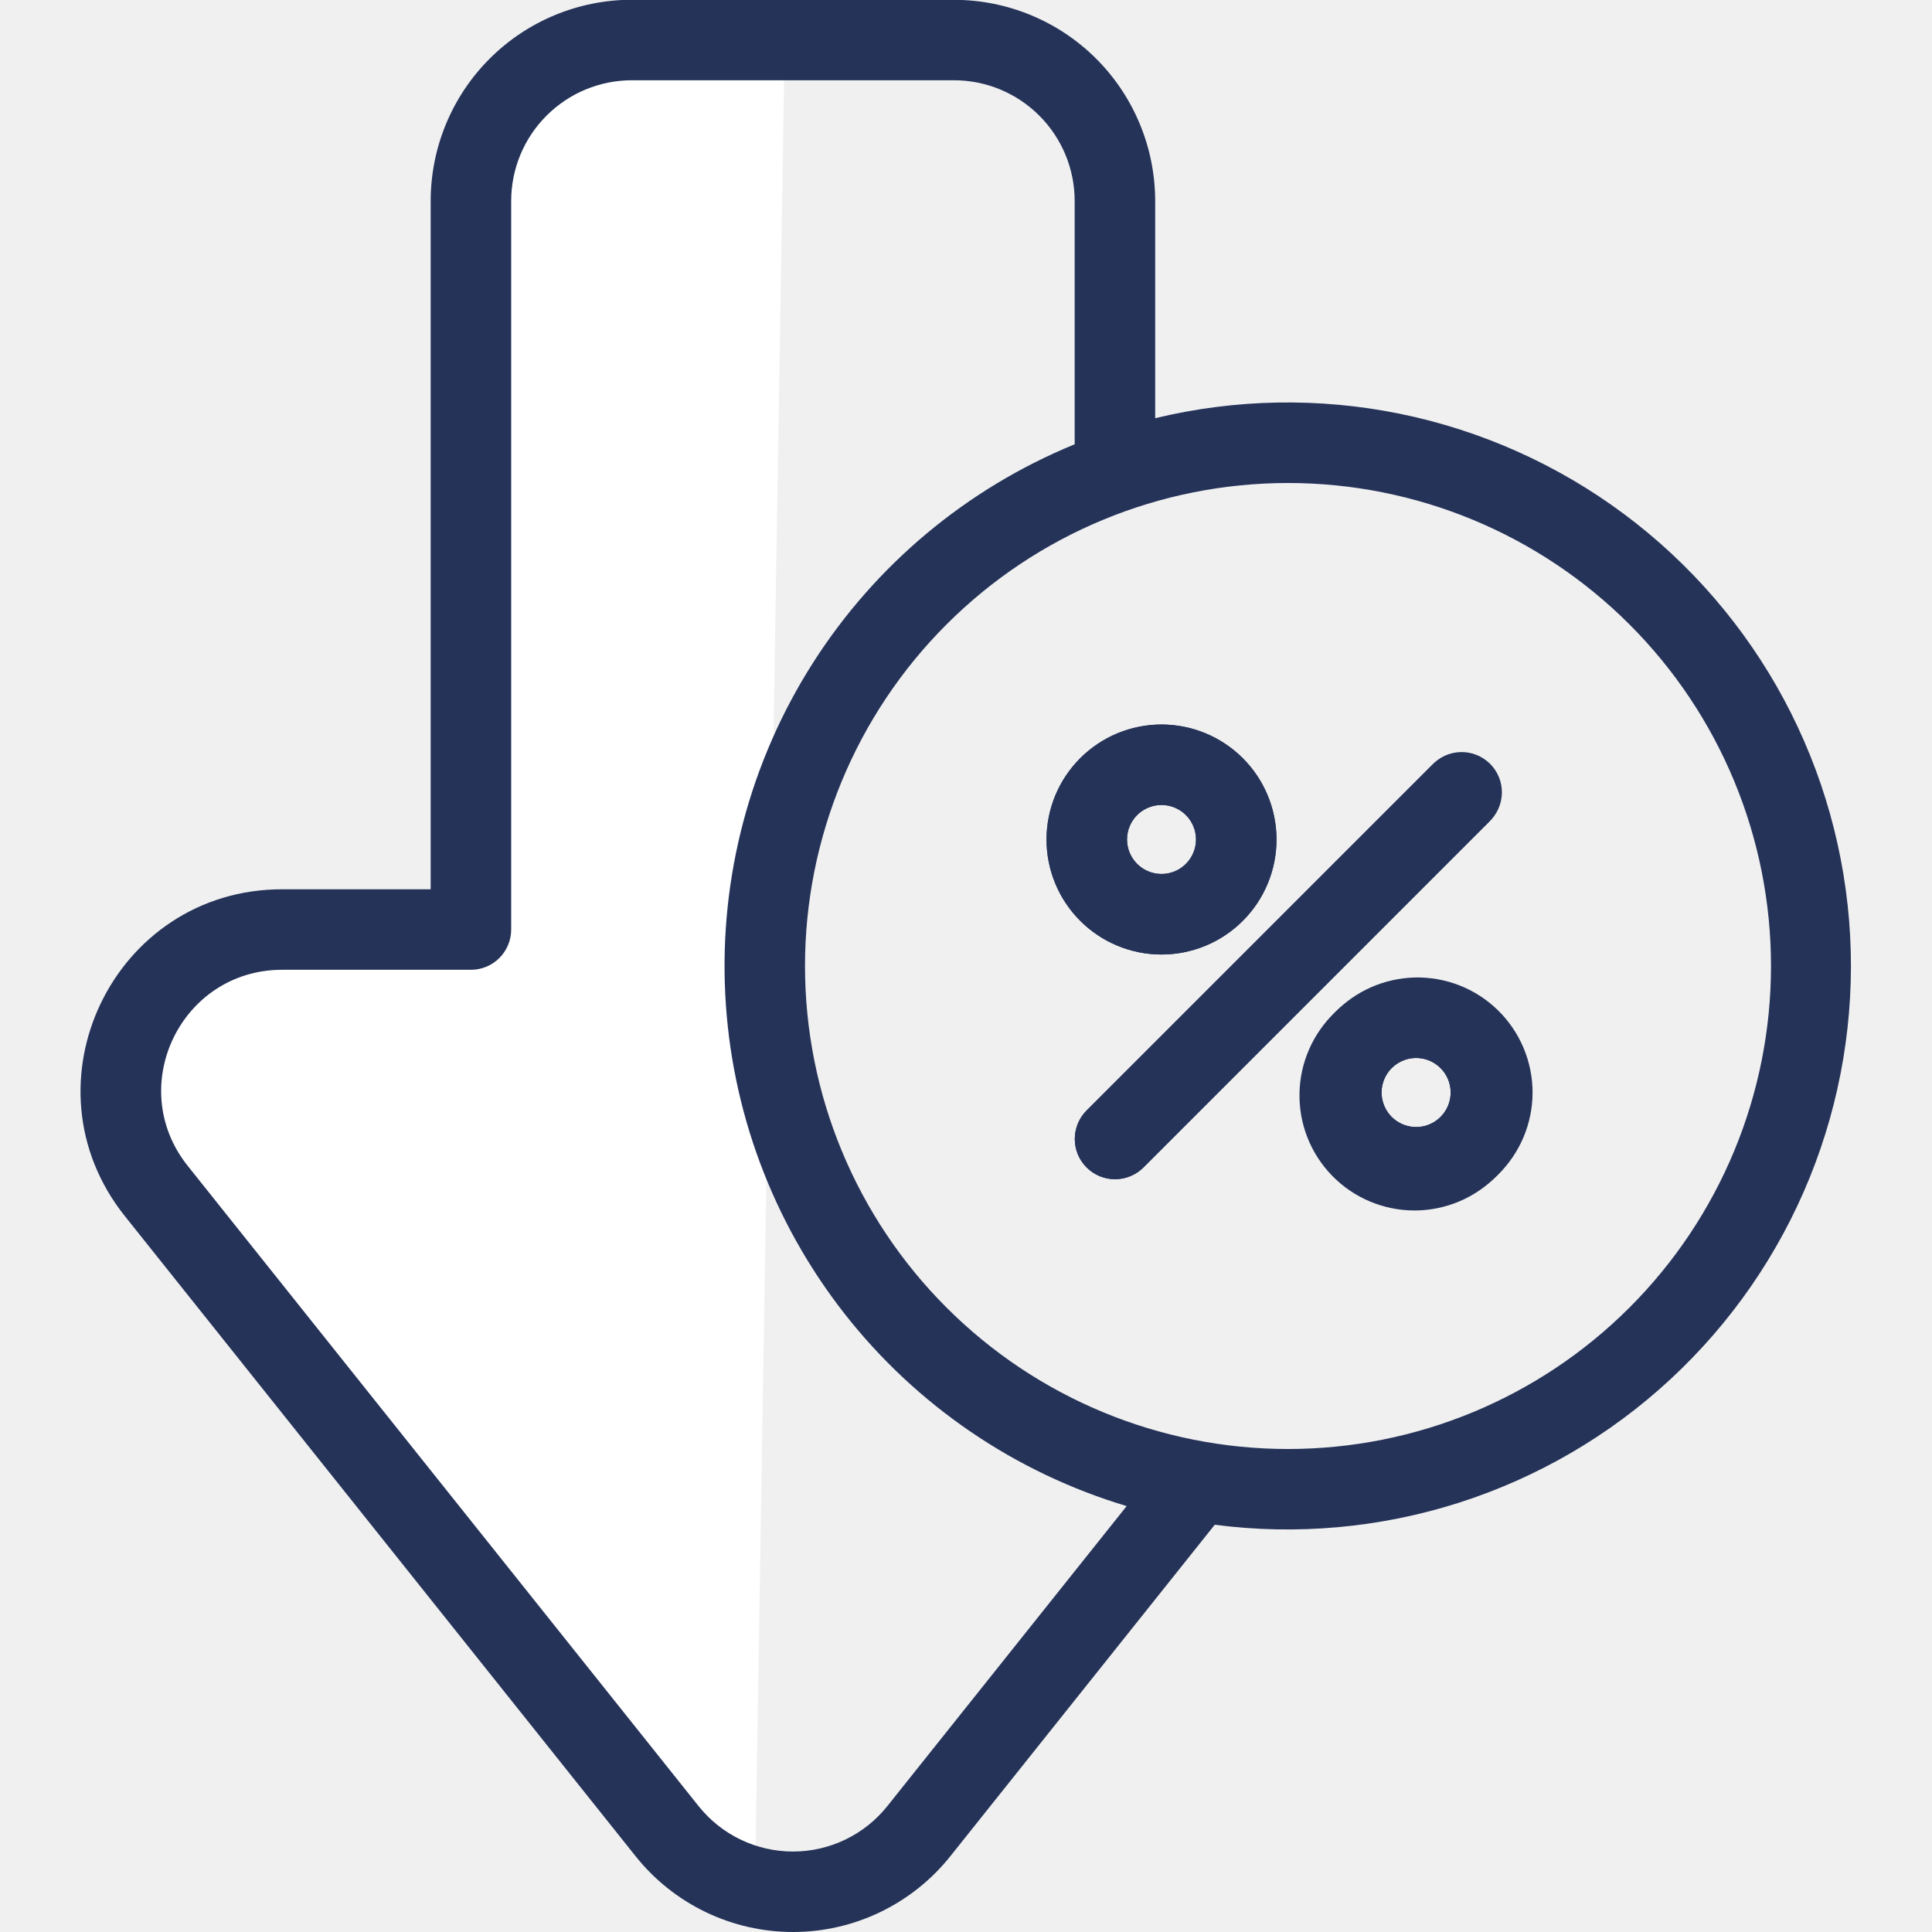
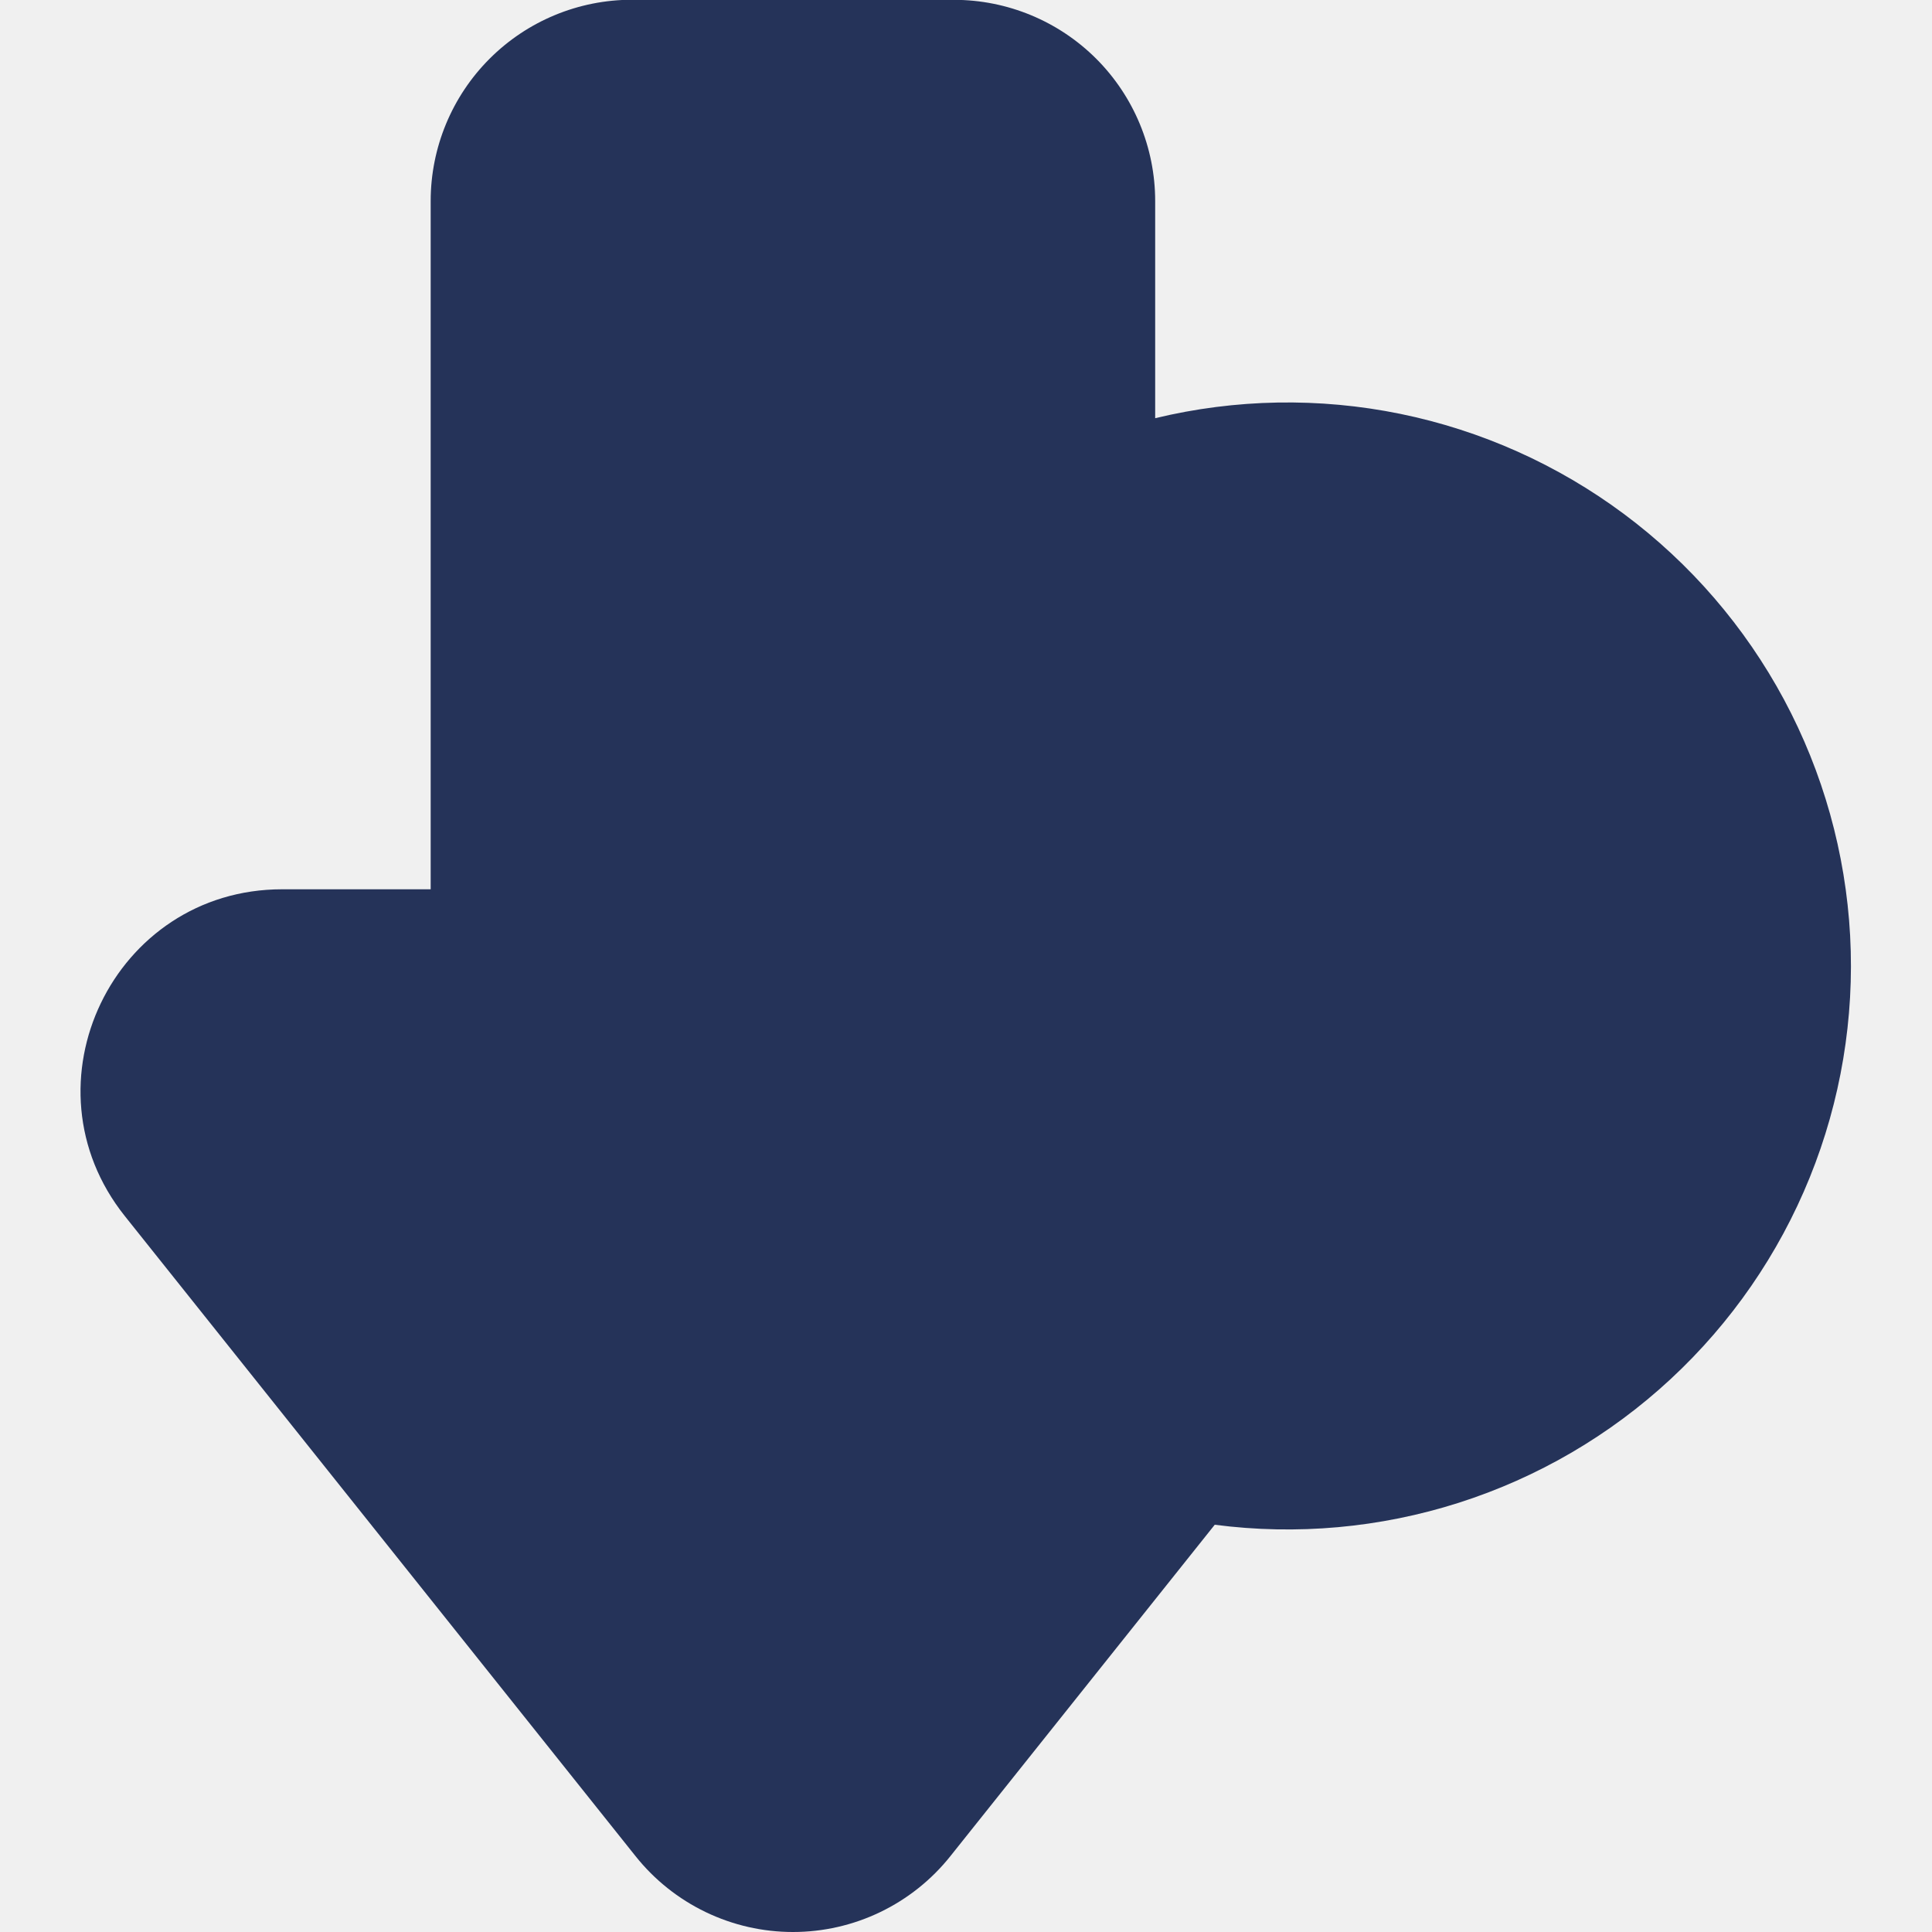
<svg xmlns="http://www.w3.org/2000/svg" width="48" height="48" viewBox="0 0 48 48" fill="none">
  <g clip-path="url(#clip0_60480_6272)">
    <path d="M19.5 0.75L18.75 47.25L3 27.75L5.25 23.25H12V3L14.25 0.75H19.5Z" fill="white" />
    <mask id="mask0_60480_6272" style="mask-type:luminance" maskUnits="userSpaceOnUse" x="0" y="0" width="48" height="48">
      <path d="M0 0H48V48H0V0Z" fill="white" />
    </mask>
    <g mask="url(#mask0_60480_6272)">
-       <path fill-rule="evenodd" clip-rule="evenodd" d="M36.992 19.008C37.179 19.195 37.285 19.45 37.285 19.715C37.285 19.98 37.179 20.235 36.992 20.422L28.422 28.992C28.33 29.087 28.219 29.164 28.097 29.216C27.975 29.268 27.844 29.296 27.711 29.297C27.579 29.298 27.447 29.273 27.324 29.223C27.201 29.172 27.09 29.098 26.996 29.004C26.902 28.91 26.827 28.799 26.777 28.676C26.727 28.553 26.702 28.421 26.703 28.289C26.704 28.156 26.732 28.025 26.784 27.903C26.836 27.781 26.913 27.67 27.008 27.578L35.578 19.008C35.766 18.82 36.02 18.715 36.285 18.715C36.55 18.715 36.804 18.82 36.992 19.008ZM28.858 21.714C29.085 21.714 29.303 21.624 29.464 21.463C29.625 21.302 29.715 21.084 29.715 20.857C29.715 20.63 29.625 20.412 29.464 20.251C29.303 20.09 29.085 20 28.858 20C28.631 20 28.413 20.09 28.252 20.251C28.091 20.412 28.001 20.63 28.001 20.857C28.001 21.084 28.091 21.302 28.252 21.463C28.413 21.624 28.631 21.714 28.858 21.714ZM28.858 23.714C29.233 23.714 29.605 23.64 29.951 23.497C30.298 23.353 30.613 23.142 30.878 22.877C31.143 22.612 31.354 22.297 31.497 21.95C31.641 21.604 31.715 21.232 31.715 20.857C31.715 20.482 31.641 20.11 31.497 19.764C31.354 19.417 31.143 19.102 30.878 18.837C30.613 18.572 30.298 18.361 29.951 18.218C29.605 18.074 29.233 18 28.858 18C28.1 18 27.374 18.301 26.838 18.837C26.302 19.373 26.001 20.099 26.001 20.857C26.001 21.615 26.302 22.341 26.838 22.877C27.374 23.413 28.1 23.714 28.858 23.714ZM35.142 28C35.258 28.006 35.374 27.988 35.483 27.947C35.592 27.907 35.691 27.844 35.775 27.764C35.859 27.684 35.926 27.588 35.972 27.481C36.018 27.374 36.041 27.259 36.041 27.143C36.041 27.027 36.018 26.912 35.972 26.805C35.926 26.698 35.859 26.602 35.775 26.522C35.691 26.442 35.592 26.38 35.483 26.339C35.374 26.298 35.258 26.28 35.142 26.286C34.922 26.297 34.714 26.392 34.562 26.551C34.41 26.711 34.325 26.923 34.325 27.143C34.325 27.363 34.41 27.575 34.562 27.735C34.714 27.894 34.922 27.989 35.142 28ZM35.142 30C35.523 30.01 35.903 29.944 36.259 29.805C36.614 29.666 36.938 29.457 37.212 29.191C37.485 28.924 37.702 28.606 37.851 28.254C37.999 27.902 38.076 27.525 38.076 27.143C38.076 26.761 37.999 26.384 37.851 26.032C37.702 25.68 37.485 25.362 37.212 25.096C36.938 24.829 36.614 24.62 36.259 24.481C35.903 24.342 35.523 24.276 35.142 24.286C34.397 24.306 33.69 24.615 33.17 25.149C32.65 25.683 32.36 26.398 32.36 27.143C32.36 27.888 32.65 28.603 33.17 29.137C33.69 29.671 34.397 29.98 35.142 30Z" fill="#253359" />
-       <path fill-rule="evenodd" clip-rule="evenodd" d="M36.992 20.42C37.091 20.329 37.171 20.218 37.226 20.095C37.281 19.972 37.311 19.84 37.314 19.705C37.317 19.57 37.292 19.436 37.242 19.311C37.191 19.186 37.116 19.072 37.021 18.977C36.925 18.882 36.812 18.807 36.687 18.757C36.562 18.706 36.428 18.682 36.293 18.685C36.158 18.688 36.025 18.718 35.902 18.773C35.78 18.829 35.669 18.909 35.578 19.008L27.008 27.578C26.913 27.67 26.836 27.781 26.784 27.903C26.732 28.025 26.704 28.156 26.703 28.289C26.702 28.422 26.727 28.553 26.777 28.676C26.828 28.799 26.902 28.911 26.996 29.005C27.09 29.098 27.201 29.173 27.324 29.223C27.447 29.273 27.579 29.299 27.711 29.297C27.844 29.296 27.975 29.269 28.097 29.216C28.219 29.164 28.33 29.088 28.422 28.992L36.992 20.42ZM31.714 20.858C31.714 21.616 31.413 22.343 30.877 22.878C30.341 23.414 29.615 23.715 28.857 23.715C28.099 23.715 27.373 23.414 26.837 22.878C26.301 22.343 26 21.616 26 20.858C26 20.1 26.301 19.374 26.837 18.838C27.373 18.302 28.099 18.001 28.857 18.001C29.615 18.001 30.341 18.302 30.877 18.838C31.413 19.374 31.714 20.1 31.714 20.858ZM38 27.14C38.01 27.522 37.944 27.901 37.805 28.257C37.666 28.612 37.457 28.936 37.191 29.21C36.924 29.483 36.606 29.701 36.254 29.849C35.903 29.997 35.525 30.074 35.143 30.074C34.761 30.074 34.383 29.997 34.032 29.849C33.68 29.701 33.362 29.483 33.096 29.21C32.829 28.936 32.62 28.612 32.481 28.257C32.342 27.901 32.276 27.522 32.286 27.14C32.306 26.395 32.615 25.688 33.149 25.168C33.683 24.648 34.398 24.358 35.143 24.358C35.888 24.358 36.603 24.648 37.137 25.168C37.671 25.688 37.98 26.395 38 27.14ZM29.714 20.856C29.714 21.083 29.624 21.301 29.463 21.462C29.302 21.623 29.084 21.713 28.857 21.713C28.63 21.713 28.412 21.623 28.251 21.462C28.09 21.301 28 21.083 28 20.856C28 20.629 28.09 20.411 28.251 20.25C28.412 20.089 28.63 19.999 28.857 19.999C29.084 19.999 29.302 20.089 29.463 20.25C29.624 20.411 29.714 20.629 29.714 20.856ZM35.142 28C35.258 28.006 35.374 27.988 35.483 27.947C35.592 27.907 35.691 27.844 35.775 27.764C35.859 27.684 35.926 27.588 35.972 27.481C36.018 27.374 36.041 27.259 36.041 27.143C36.041 27.027 36.018 26.912 35.972 26.805C35.926 26.698 35.859 26.602 35.775 26.522C35.691 26.442 35.592 26.38 35.483 26.339C35.374 26.299 35.258 26.28 35.142 26.286C34.922 26.297 34.714 26.392 34.562 26.551C34.41 26.711 34.325 26.923 34.325 27.143C34.325 27.363 34.41 27.575 34.562 27.735C34.714 27.895 34.922 27.989 35.142 28Z" fill="#253359" />
-       <path fill-rule="evenodd" clip-rule="evenodd" d="M15.7 -0.006C14.374 -0.006 13.102 0.521 12.165 1.458C11.227 2.396 10.7 3.668 10.7 4.994V22.094H7.01C2.82 22.094 0.488 26.938 3.102 30.214L15.792 46.118C16.26 46.705 16.855 47.179 17.532 47.505C18.209 47.831 18.95 48 19.701 48C20.452 48 21.194 47.831 21.87 47.505C22.547 47.179 23.142 46.705 23.61 46.118L30.18 37.882C32.217 38.147 34.288 37.96 36.245 37.335C38.202 36.71 39.998 35.662 41.504 34.265C43.011 32.868 44.192 31.157 44.963 29.253C45.734 27.349 46.076 25.298 45.966 23.246C45.855 21.195 45.295 19.193 44.324 17.382C43.353 15.572 41.995 13.997 40.347 12.77C38.699 11.543 36.802 10.694 34.789 10.282C32.776 9.871 30.697 9.908 28.7 10.39V4.996C28.7 3.67 28.173 2.398 27.236 1.46C26.298 0.523 25.026 -0.004 23.7 -0.004L15.7 -0.006ZM15.7 1.994C14.905 1.994 14.141 2.31 13.579 2.873C13.016 3.435 12.7 4.198 12.7 4.994V23.094C12.7 23.359 12.595 23.614 12.407 23.801C12.22 23.989 11.965 24.094 11.7 24.094H7.01C4.496 24.094 3.096 27 4.664 28.966L17.356 44.872C17.637 45.224 17.994 45.509 18.4 45.704C18.806 45.899 19.251 46.001 19.701 46.001C20.152 46.001 20.596 45.899 21.002 45.704C21.408 45.509 21.765 45.224 22.046 44.872L27.992 37.418C25.217 36.588 22.767 34.917 20.981 32.637C19.195 30.356 18.159 27.578 18.018 24.685C17.876 21.792 18.635 18.925 20.19 16.481C21.745 14.037 24.019 12.136 26.7 11.038V4.994C26.7 4.198 26.384 3.435 25.821 2.873C25.259 2.31 24.496 1.994 23.7 1.994H15.7ZM32 36C35.183 36 38.235 34.736 40.485 32.485C42.736 30.235 44 27.183 44 24C44 20.817 42.736 17.765 40.485 15.515C38.235 13.264 35.183 12 32 12C28.817 12 25.765 13.264 23.515 15.515C21.264 17.765 20 20.817 20 24C20 27.183 21.264 30.235 23.515 32.485C25.765 34.736 28.817 36 32 36Z" fill="#253359" />
+       <path fillRule="evenodd" clipRule="evenodd" d="M36.992 19.008C37.179 19.195 37.285 19.45 37.285 19.715C37.285 19.98 37.179 20.235 36.992 20.422L28.422 28.992C28.33 29.087 28.219 29.164 28.097 29.216C27.975 29.268 27.844 29.296 27.711 29.297C27.579 29.298 27.447 29.273 27.324 29.223C27.201 29.172 27.09 29.098 26.996 29.004C26.902 28.91 26.827 28.799 26.777 28.676C26.727 28.553 26.702 28.421 26.703 28.289C26.704 28.156 26.732 28.025 26.784 27.903C26.836 27.781 26.913 27.67 27.008 27.578L35.578 19.008C35.766 18.82 36.02 18.715 36.285 18.715C36.55 18.715 36.804 18.82 36.992 19.008ZM28.858 21.714C29.085 21.714 29.303 21.624 29.464 21.463C29.625 21.302 29.715 21.084 29.715 20.857C29.715 20.63 29.625 20.412 29.464 20.251C29.303 20.09 29.085 20 28.858 20C28.631 20 28.413 20.09 28.252 20.251C28.091 20.412 28.001 20.63 28.001 20.857C28.001 21.084 28.091 21.302 28.252 21.463C28.413 21.624 28.631 21.714 28.858 21.714ZM28.858 23.714C29.233 23.714 29.605 23.64 29.951 23.497C30.298 23.353 30.613 23.142 30.878 22.877C31.143 22.612 31.354 22.297 31.497 21.95C31.641 21.604 31.715 21.232 31.715 20.857C31.715 20.482 31.641 20.11 31.497 19.764C31.354 19.417 31.143 19.102 30.878 18.837C30.613 18.572 30.298 18.361 29.951 18.218C29.605 18.074 29.233 18 28.858 18C28.1 18 27.374 18.301 26.838 18.837C26.302 19.373 26.001 20.099 26.001 20.857C26.001 21.615 26.302 22.341 26.838 22.877C27.374 23.413 28.1 23.714 28.858 23.714ZM35.142 28C35.258 28.006 35.374 27.988 35.483 27.947C35.592 27.907 35.691 27.844 35.775 27.764C35.859 27.684 35.926 27.588 35.972 27.481C36.018 27.374 36.041 27.259 36.041 27.143C36.041 27.027 36.018 26.912 35.972 26.805C35.926 26.698 35.859 26.602 35.775 26.522C35.691 26.442 35.592 26.38 35.483 26.339C35.374 26.298 35.258 26.28 35.142 26.286C34.922 26.297 34.714 26.392 34.562 26.551C34.41 26.711 34.325 26.923 34.325 27.143C34.325 27.363 34.41 27.575 34.562 27.735C34.714 27.894 34.922 27.989 35.142 28ZM35.142 30C35.523 30.01 35.903 29.944 36.259 29.805C36.614 29.666 36.938 29.457 37.212 29.191C37.485 28.924 37.702 28.606 37.851 28.254C37.999 27.902 38.076 27.525 38.076 27.143C38.076 26.761 37.999 26.384 37.851 26.032C37.702 25.68 37.485 25.362 37.212 25.096C36.938 24.829 36.614 24.62 36.259 24.481C35.903 24.342 35.523 24.276 35.142 24.286C34.397 24.306 33.69 24.615 33.17 25.149C32.65 25.683 32.36 26.398 32.36 27.143C32.36 27.888 32.65 28.603 33.17 29.137C33.69 29.671 34.397 29.98 35.142 30Z" fill="#253359" />
+       <path fillRule="evenodd" clipRule="evenodd" d="M36.992 20.42C37.091 20.329 37.171 20.218 37.226 20.095C37.281 19.972 37.311 19.84 37.314 19.705C37.317 19.57 37.292 19.436 37.242 19.311C37.191 19.186 37.116 19.072 37.021 18.977C36.925 18.882 36.812 18.807 36.687 18.757C36.562 18.706 36.428 18.682 36.293 18.685C36.158 18.688 36.025 18.718 35.902 18.773C35.78 18.829 35.669 18.909 35.578 19.008L27.008 27.578C26.913 27.67 26.836 27.781 26.784 27.903C26.732 28.025 26.704 28.156 26.703 28.289C26.702 28.422 26.727 28.553 26.777 28.676C26.828 28.799 26.902 28.911 26.996 29.005C27.09 29.098 27.201 29.173 27.324 29.223C27.447 29.273 27.579 29.299 27.711 29.297C27.844 29.296 27.975 29.269 28.097 29.216C28.219 29.164 28.33 29.088 28.422 28.992L36.992 20.42ZM31.714 20.858C31.714 21.616 31.413 22.343 30.877 22.878C30.341 23.414 29.615 23.715 28.857 23.715C28.099 23.715 27.373 23.414 26.837 22.878C26.301 22.343 26 21.616 26 20.858C26 20.1 26.301 19.374 26.837 18.838C27.373 18.302 28.099 18.001 28.857 18.001C29.615 18.001 30.341 18.302 30.877 18.838C31.413 19.374 31.714 20.1 31.714 20.858ZM38 27.14C38.01 27.522 37.944 27.901 37.805 28.257C37.666 28.612 37.457 28.936 37.191 29.21C36.924 29.483 36.606 29.701 36.254 29.849C35.903 29.997 35.525 30.074 35.143 30.074C34.761 30.074 34.383 29.997 34.032 29.849C33.68 29.701 33.362 29.483 33.096 29.21C32.829 28.936 32.62 28.612 32.481 28.257C32.342 27.901 32.276 27.522 32.286 27.14C32.306 26.395 32.615 25.688 33.149 25.168C33.683 24.648 34.398 24.358 35.143 24.358C35.888 24.358 36.603 24.648 37.137 25.168C37.671 25.688 37.98 26.395 38 27.14ZM29.714 20.856C29.714 21.083 29.624 21.301 29.463 21.462C29.302 21.623 29.084 21.713 28.857 21.713C28.63 21.713 28.412 21.623 28.251 21.462C28.09 21.301 28 21.083 28 20.856C28 20.629 28.09 20.411 28.251 20.25C28.412 20.089 28.63 19.999 28.857 19.999C29.084 19.999 29.302 20.089 29.463 20.25C29.624 20.411 29.714 20.629 29.714 20.856ZM35.142 28C35.258 28.006 35.374 27.988 35.483 27.947C35.592 27.907 35.691 27.844 35.775 27.764C35.859 27.684 35.926 27.588 35.972 27.481C36.018 27.374 36.041 27.259 36.041 27.143C36.041 27.027 36.018 26.912 35.972 26.805C35.926 26.698 35.859 26.602 35.775 26.522C35.691 26.442 35.592 26.38 35.483 26.339C35.374 26.299 35.258 26.28 35.142 26.286C34.922 26.297 34.714 26.392 34.562 26.551C34.41 26.711 34.325 26.923 34.325 27.143C34.325 27.363 34.41 27.575 34.562 27.735C34.714 27.895 34.922 27.989 35.142 28Z" fill="#253359" />
+       <path fillRule="evenodd" clipRule="evenodd" d="M15.7 -0.006C14.374 -0.006 13.102 0.521 12.165 1.458C11.227 2.396 10.7 3.668 10.7 4.994V22.094H7.01C2.82 22.094 0.488 26.938 3.102 30.214L15.792 46.118C16.26 46.705 16.855 47.179 17.532 47.505C18.209 47.831 18.95 48 19.701 48C20.452 48 21.194 47.831 21.87 47.505C22.547 47.179 23.142 46.705 23.61 46.118L30.18 37.882C32.217 38.147 34.288 37.96 36.245 37.335C38.202 36.71 39.998 35.662 41.504 34.265C43.011 32.868 44.192 31.157 44.963 29.253C45.734 27.349 46.076 25.298 45.966 23.246C45.855 21.195 45.295 19.193 44.324 17.382C43.353 15.572 41.995 13.997 40.347 12.77C38.699 11.543 36.802 10.694 34.789 10.282C32.776 9.871 30.697 9.908 28.7 10.39V4.996C28.7 3.67 28.173 2.398 27.236 1.46C26.298 0.523 25.026 -0.004 23.7 -0.004L15.7 -0.006ZM15.7 1.994C14.905 1.994 14.141 2.31 13.579 2.873C13.016 3.435 12.7 4.198 12.7 4.994V23.094C12.7 23.359 12.595 23.614 12.407 23.801C12.22 23.989 11.965 24.094 11.7 24.094H7.01C4.496 24.094 3.096 27 4.664 28.966L17.356 44.872C17.637 45.224 17.994 45.509 18.4 45.704C18.806 45.899 19.251 46.001 19.701 46.001C20.152 46.001 20.596 45.899 21.002 45.704C21.408 45.509 21.765 45.224 22.046 44.872L27.992 37.418C25.217 36.588 22.767 34.917 20.981 32.637C19.195 30.356 18.159 27.578 18.018 24.685C17.876 21.792 18.635 18.925 20.19 16.481C21.745 14.037 24.019 12.136 26.7 11.038V4.994C26.7 4.198 26.384 3.435 25.821 2.873C25.259 2.31 24.496 1.994 23.7 1.994H15.7ZM32 36C35.183 36 38.235 34.736 40.485 32.485C42.736 30.235 44 27.183 44 24C44 20.817 42.736 17.765 40.485 15.515C38.235 13.264 35.183 12 32 12C28.817 12 25.765 13.264 23.515 15.515C21.264 17.765 20 20.817 20 24C20 27.183 21.264 30.235 23.515 32.485C25.765 34.736 28.817 36 32 36Z" fill="#253359" />
    </g>
  </g>
  <defs>
    <clipPath id="clip0_60480_6272">
      <rect width="48" height="48" fill="white" />
    </clipPath>
  </defs>
</svg>
